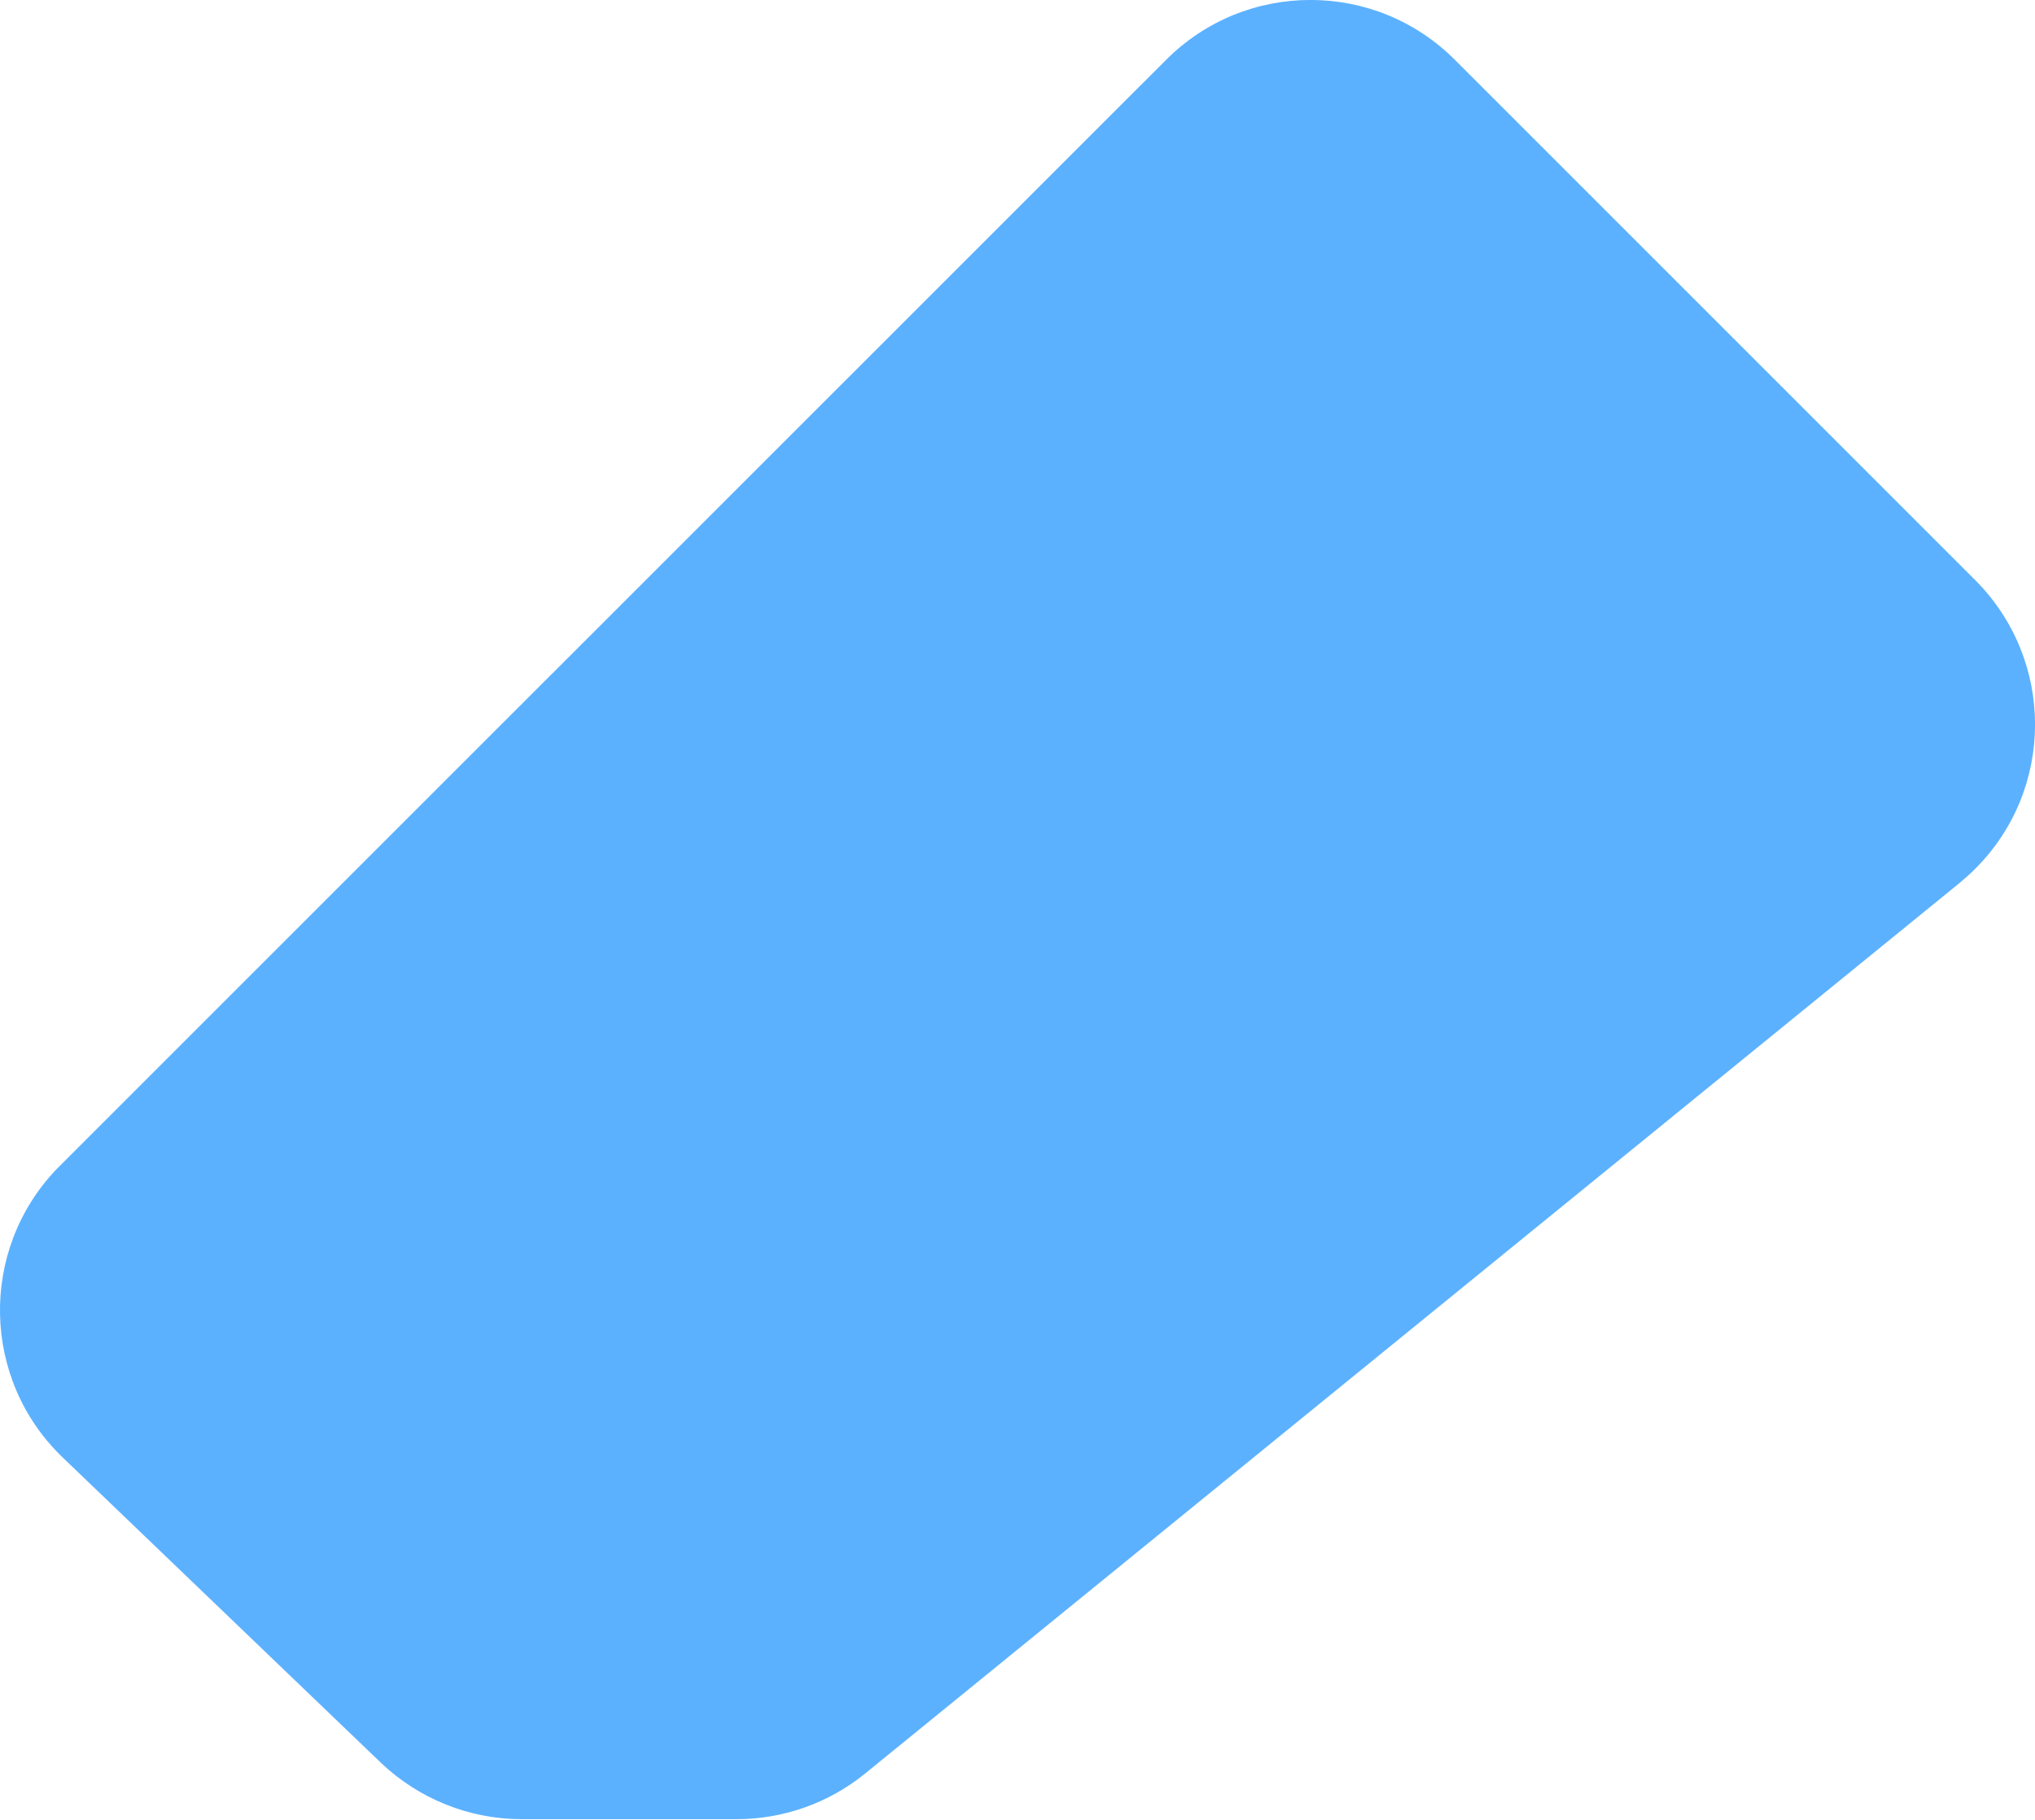
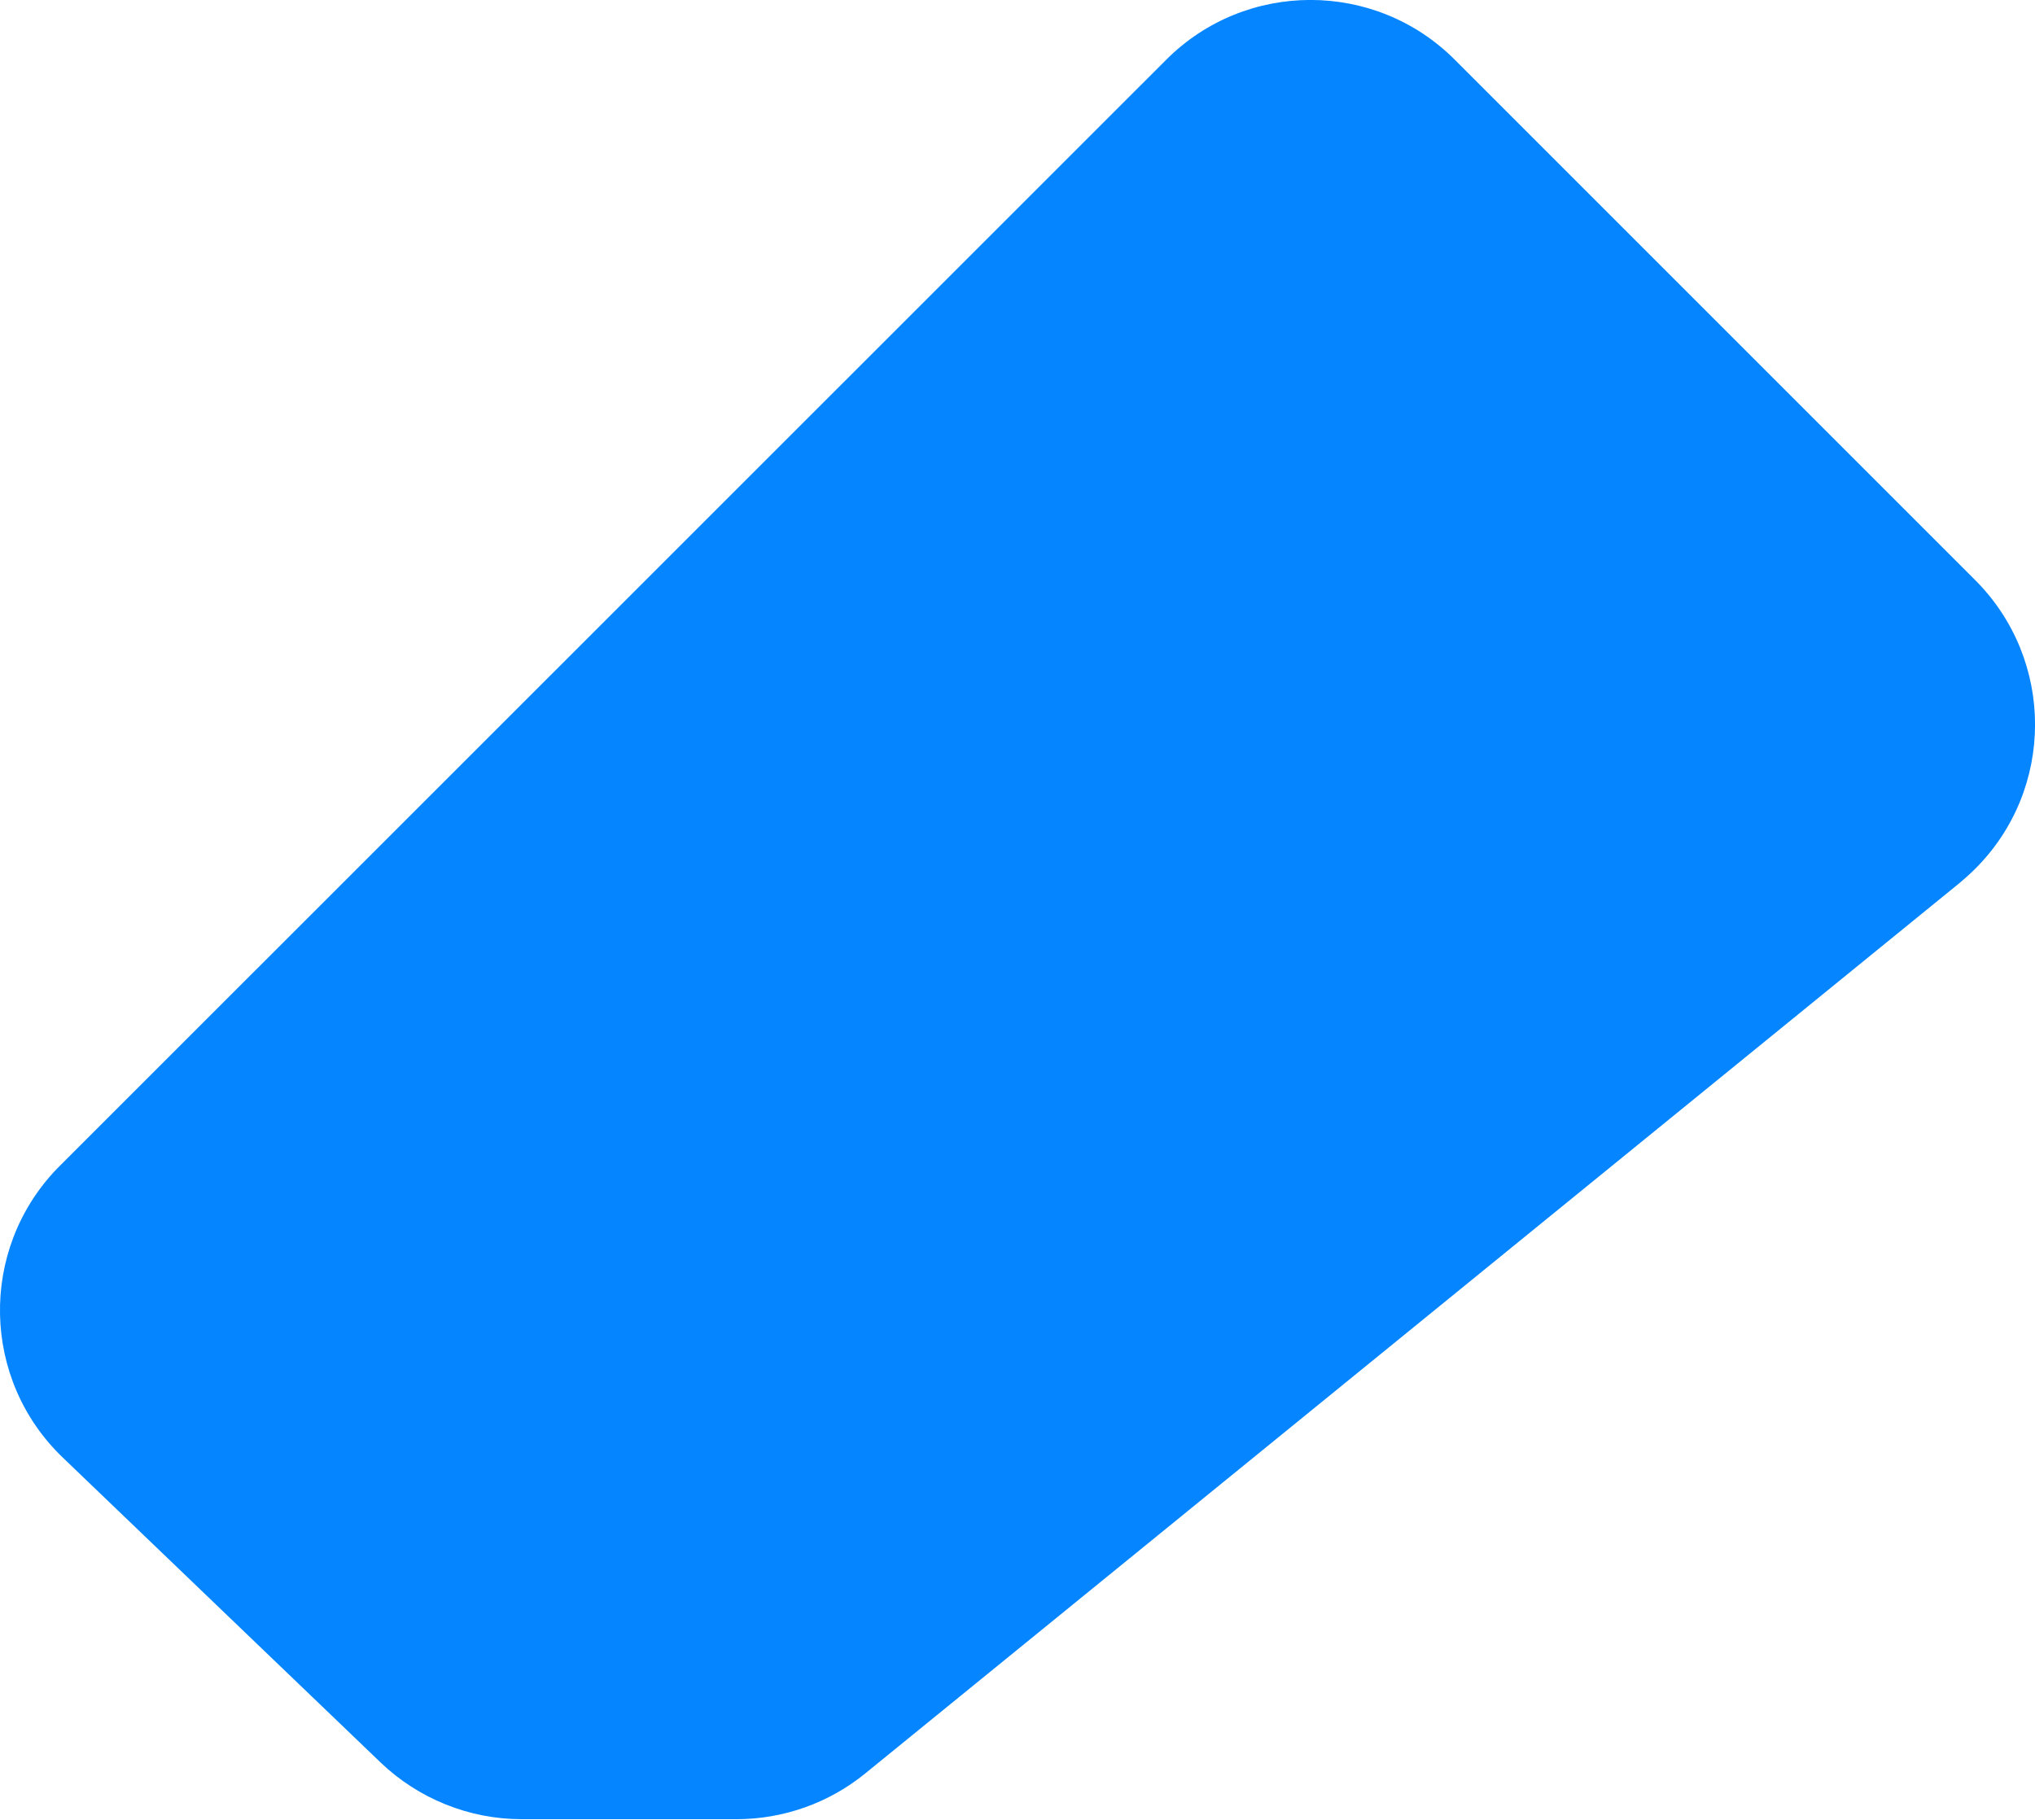
<svg xmlns="http://www.w3.org/2000/svg" version="1.1" id="Layer_1" x="0px" y="0px" viewBox="0 0 996.3 890.7" style="enable-background:new 0 0 996.3 890.7;" xml:space="preserve">
  <style type="text/css">
- 	.st0{opacity:0.8;fill:#339EFF;}
+ 	.st0{fill:#0585FF;enable-background:new    ;}
</style>
  <path class="st0" d="M712.3,29.3L967,284c39.1,39.1,39.1,102.4,0,141.4c-2.4,2.4-5,4.7-7.6,6.9l-535.8,436  c-17.8,14.5-40.1,22.4-63.1,22.4h-105c-25.8,0-50.6-10-69.2-27.8L30.8,713.7c-39.9-38.2-41.2-101.5-3-141.4l0,0l0,0  c0.5-0.5,1-1,1.5-1.5L570.9,29.3C609.9-9.8,673.3-9.8,712.3,29.3z" />
</svg>
